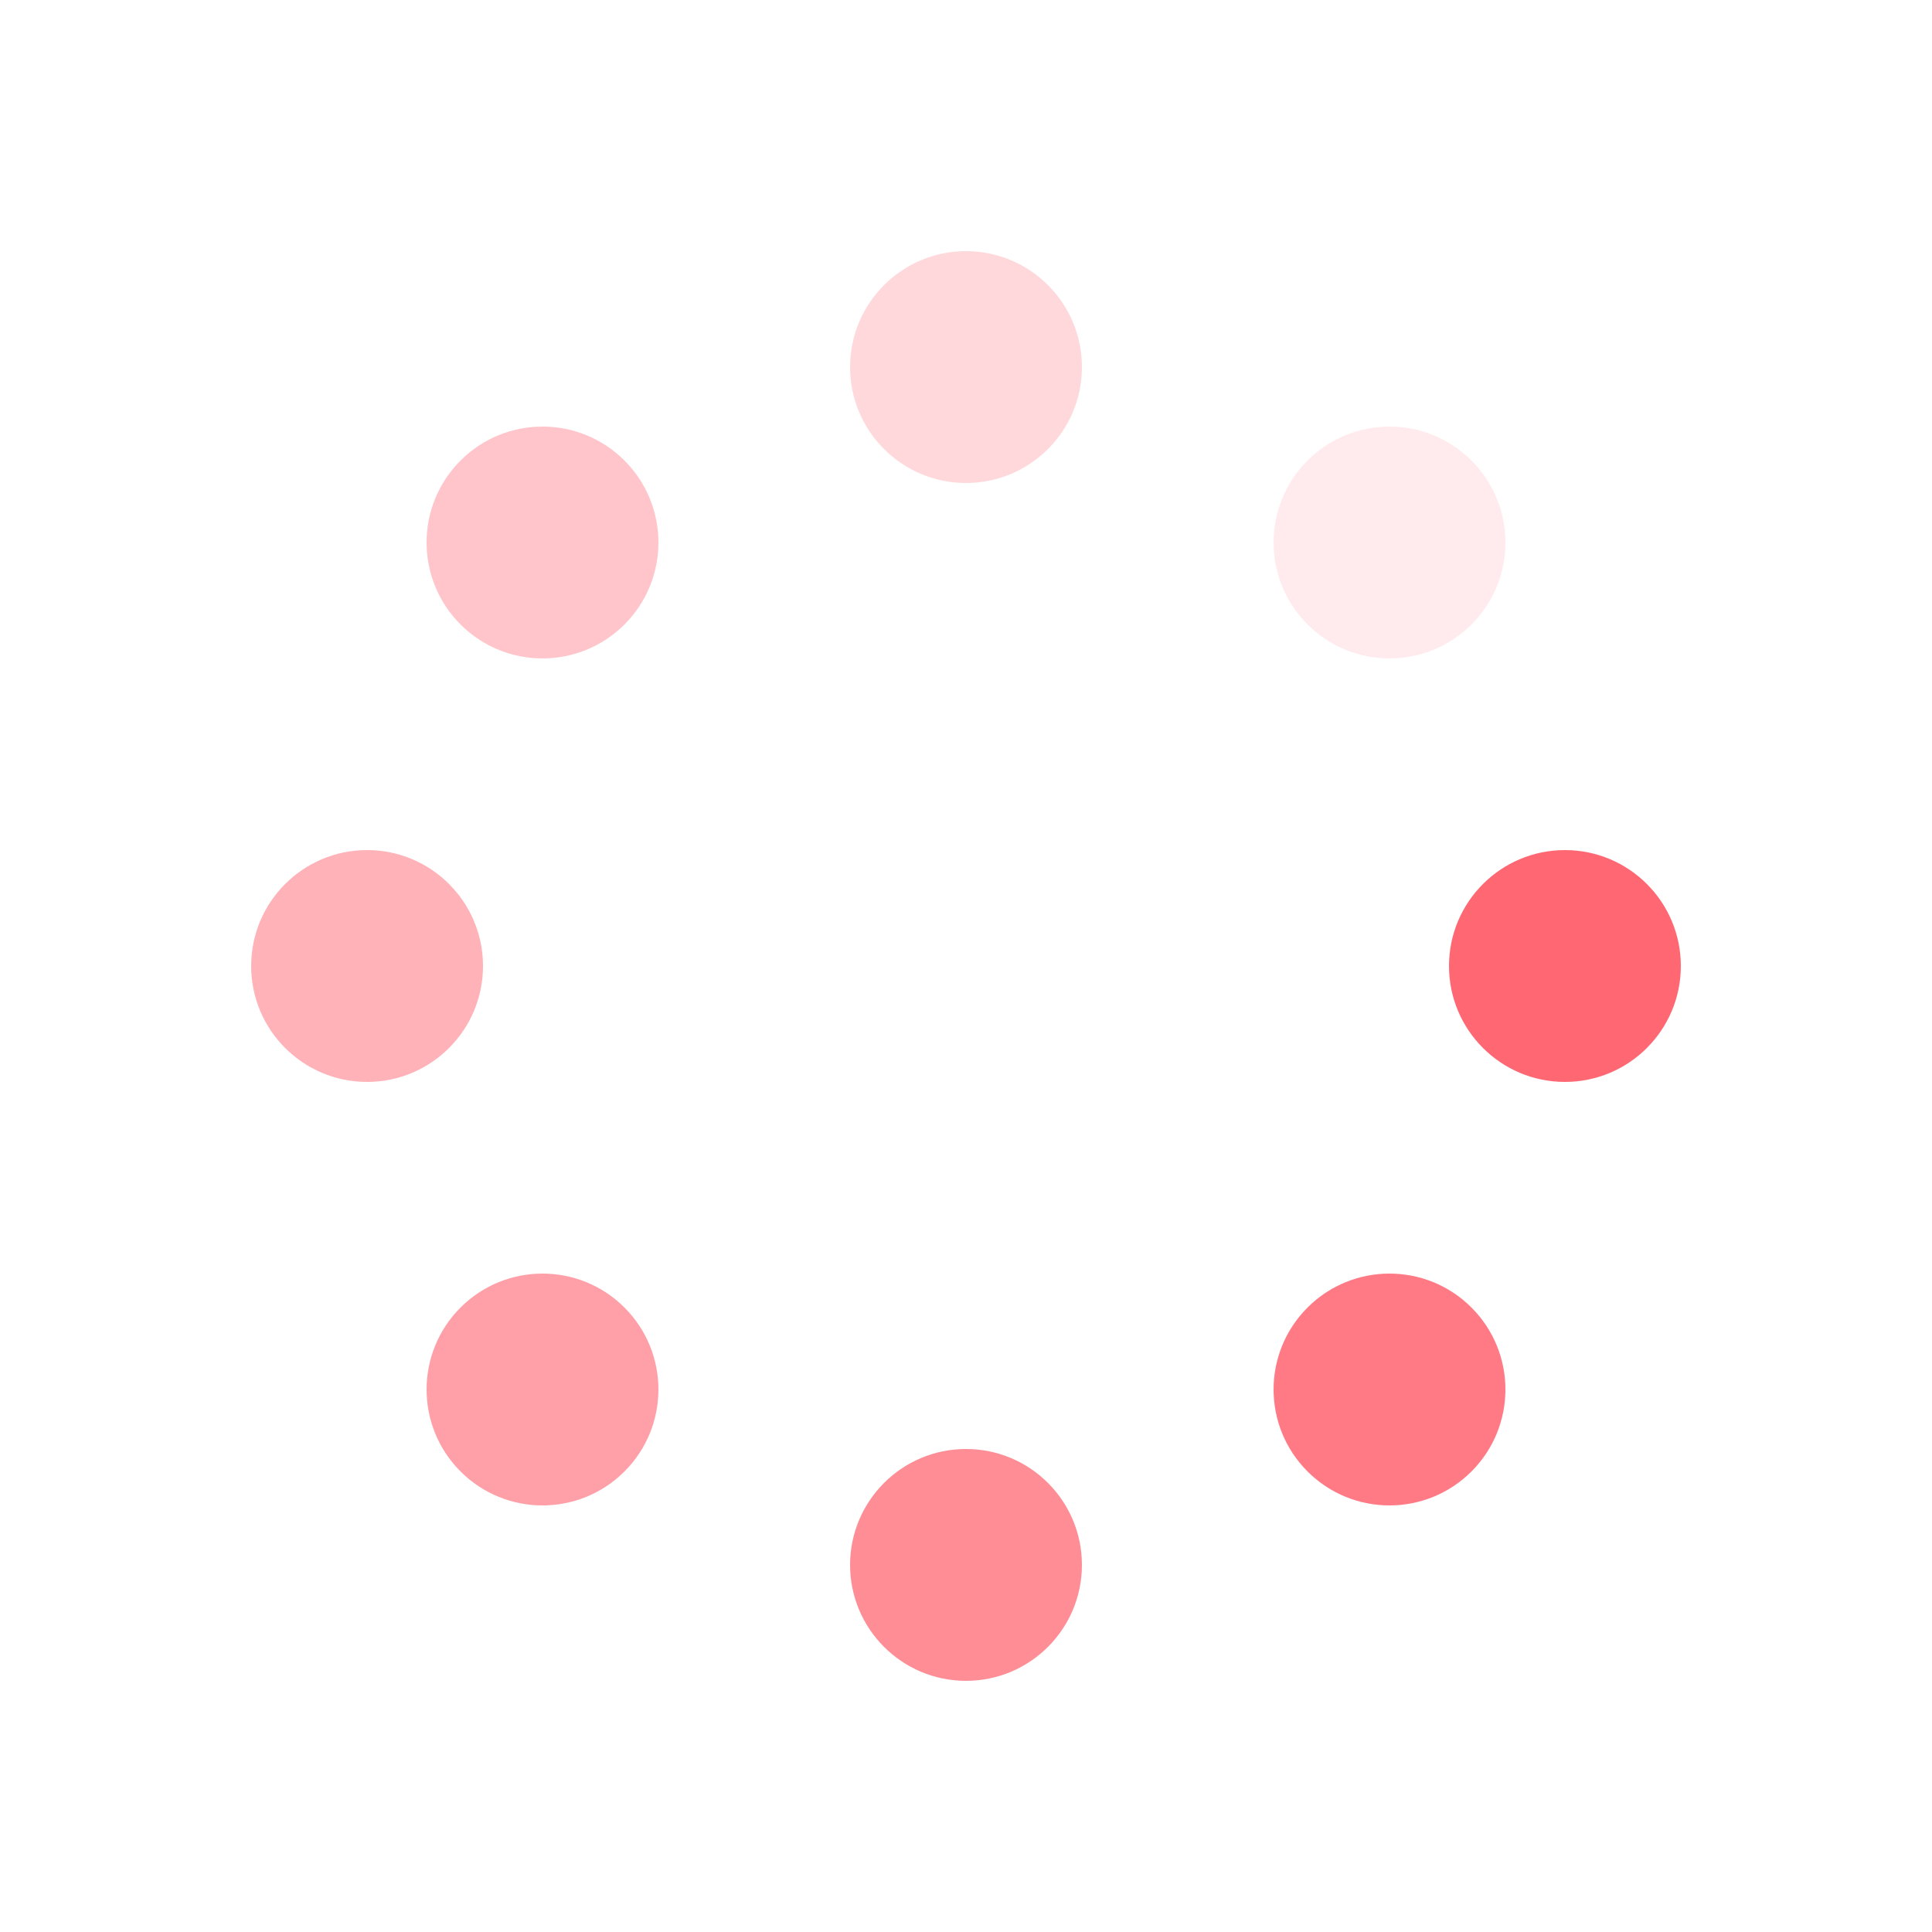
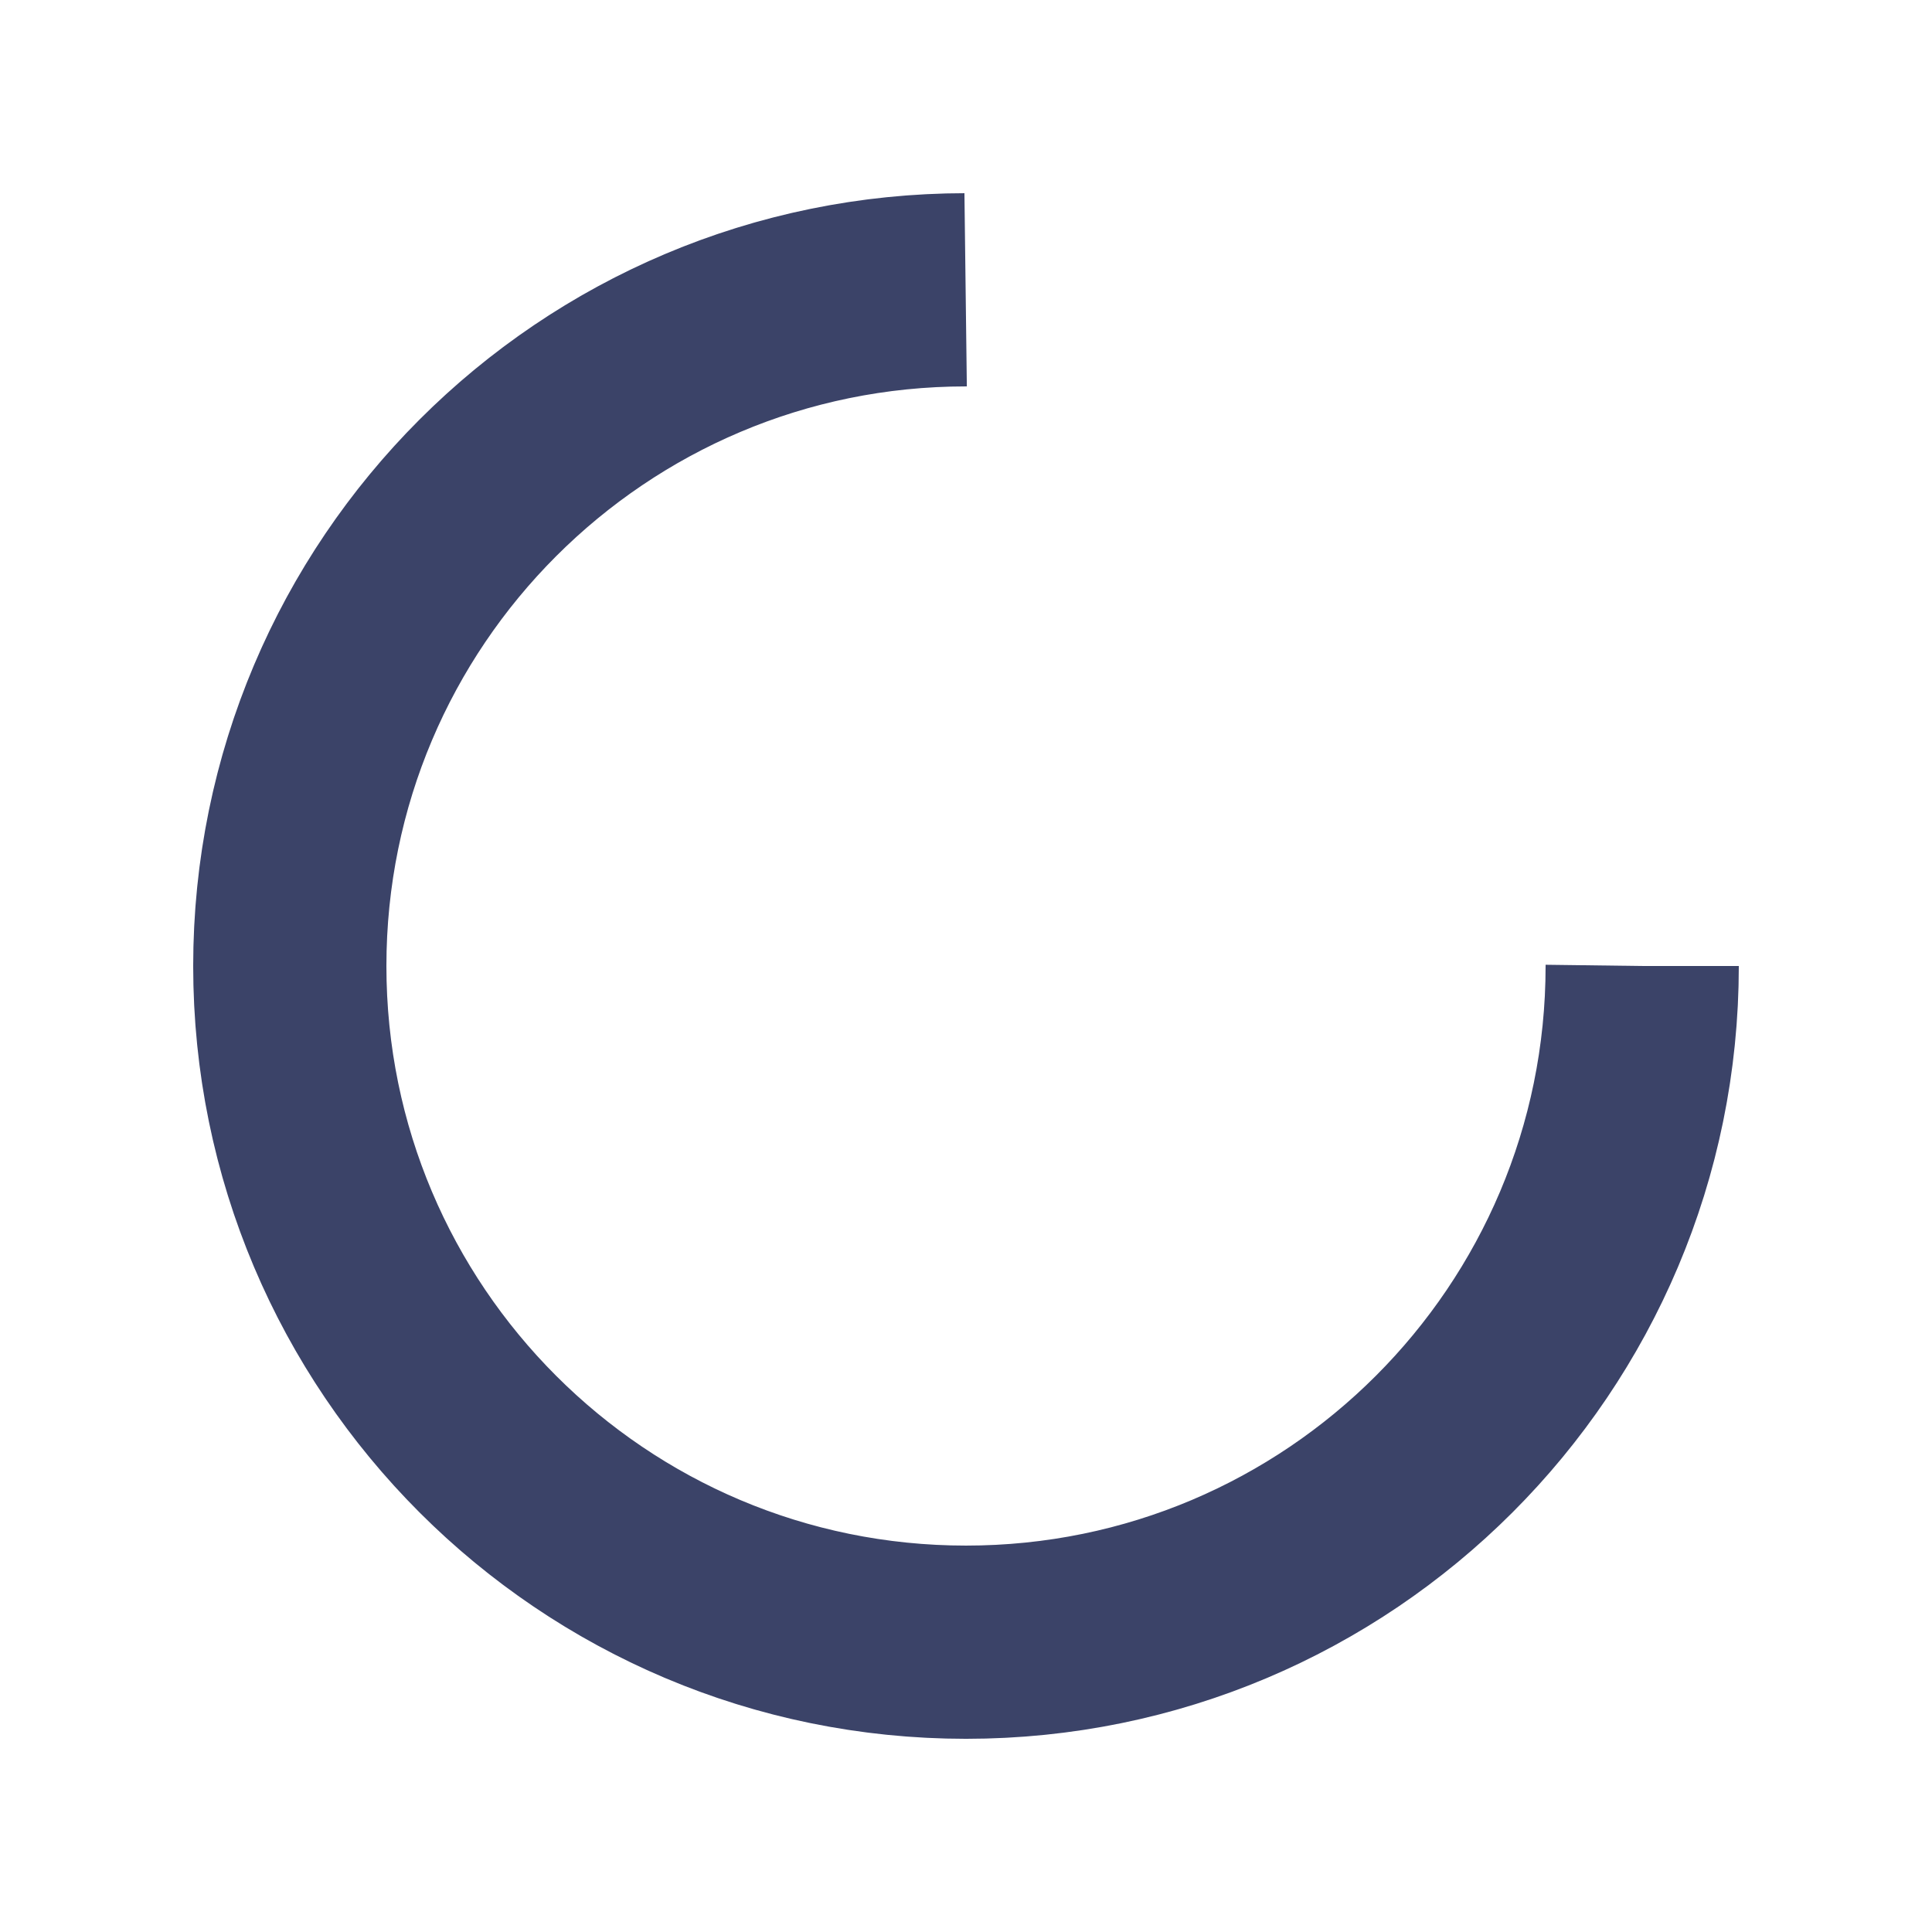
- <svg xmlns="http://www.w3.org/2000/svg" style="margin: auto; background: none; display: block; shape-rendering: auto;" width="98px" height="98px" viewBox="0 0 100 100" preserveAspectRatio="xMidYMid">
-   <g transform="translate(81,50)">
-     <g transform="rotate(0)">
-       <circle cx="0" cy="0" r="6" fill="#ff6773" fill-opacity="1">
-         <animateTransform attributeName="transform" type="scale" begin="-0.875s" values="0.26 0.26;1 1" keyTimes="0;1" dur="1s" repeatCount="indefinite" />
-         <animate attributeName="fill-opacity" keyTimes="0;1" dur="1s" repeatCount="indefinite" values="1;0" begin="-0.875s" />
-       </circle>
-     </g>
-   </g>
-   <g transform="translate(71.92031,71.92031)">
-     <g transform="rotate(45)">
-       <circle cx="0" cy="0" r="6" fill="#ff6773" fill-opacity="0.875">
-         <animateTransform attributeName="transform" type="scale" begin="-0.75s" values="0.26 0.26;1 1" keyTimes="0;1" dur="1s" repeatCount="indefinite" />
-         <animate attributeName="fill-opacity" keyTimes="0;1" dur="1s" repeatCount="indefinite" values="1;0" begin="-0.75s" />
-       </circle>
-     </g>
-   </g>
-   <g transform="translate(50,81)">
-     <g transform="rotate(90)">
-       <circle cx="0" cy="0" r="6" fill="#ff6773" fill-opacity="0.75">
-         <animateTransform attributeName="transform" type="scale" begin="-0.625s" values="0.26 0.26;1 1" keyTimes="0;1" dur="1s" repeatCount="indefinite" />
-         <animate attributeName="fill-opacity" keyTimes="0;1" dur="1s" repeatCount="indefinite" values="1;0" begin="-0.625s" />
-       </circle>
-     </g>
-   </g>
-   <g transform="translate(28.07969,71.92031)">
-     <g transform="rotate(135)">
-       <circle cx="0" cy="0" r="6" fill="#ff6773" fill-opacity="0.625">
-         <animateTransform attributeName="transform" type="scale" begin="-0.5s" values="0.26 0.26;1 1" keyTimes="0;1" dur="1s" repeatCount="indefinite" />
-         <animate attributeName="fill-opacity" keyTimes="0;1" dur="1s" repeatCount="indefinite" values="1;0" begin="-0.5s" />
-       </circle>
-     </g>
-   </g>
-   <g transform="translate(19,50)">
-     <g transform="rotate(180)">
-       <circle cx="0" cy="0" r="6" fill="#ff6773" fill-opacity="0.5">
-         <animateTransform attributeName="transform" type="scale" begin="-0.375s" values="0.26 0.26;1 1" keyTimes="0;1" dur="1s" repeatCount="indefinite" />
-         <animate attributeName="fill-opacity" keyTimes="0;1" dur="1s" repeatCount="indefinite" values="1;0" begin="-0.375s" />
-       </circle>
-     </g>
-   </g>
-   <g transform="translate(28.07969,28.07969)">
-     <g transform="rotate(225)">
-       <circle cx="0" cy="0" r="6" fill="#ff6773" fill-opacity="0.375">
-         <animateTransform attributeName="transform" type="scale" begin="-0.25s" values="0.26 0.26;1 1" keyTimes="0;1" dur="1s" repeatCount="indefinite" />
-         <animate attributeName="fill-opacity" keyTimes="0;1" dur="1s" repeatCount="indefinite" values="1;0" begin="-0.25s" />
-       </circle>
-     </g>
-   </g>
-   <g transform="translate(50,19)">
-     <g transform="rotate(270)">
-       <circle cx="0" cy="0" r="6" fill="#ff6773" fill-opacity="0.25">
-         <animateTransform attributeName="transform" type="scale" begin="-0.125s" values="0.26 0.26;1 1" keyTimes="0;1" dur="1s" repeatCount="indefinite" />
-         <animate attributeName="fill-opacity" keyTimes="0;1" dur="1s" repeatCount="indefinite" values="1;0" begin="-0.125s" />
-       </circle>
-     </g>
-   </g>
-   <g transform="translate(71.92031,28.07969)">
-     <g transform="rotate(315)">
-       <circle cx="0" cy="0" r="6" fill="#ff6773" fill-opacity="0.125">
-         <animateTransform attributeName="transform" type="scale" begin="0s" values="0.26 0.26;1 1" keyTimes="0;1" dur="1s" repeatCount="indefinite" />
-         <animate attributeName="fill-opacity" keyTimes="0;1" dur="1s" repeatCount="indefinite" values="1;0" begin="0s" />
-       </circle>
-     </g>
-   </g>
+ <svg xmlns="http://www.w3.org/2000/svg" style="margin: auto; background: rgb(241, 242, 243); display: block; shape-rendering: auto;" width="70px" height="70px" viewBox="0 0 100 100" preserveAspectRatio="xMidYMid">
+   <circle cx="50" cy="50" fill="none" stroke="#3b4368" stroke-width="10" r="35" stroke-dasharray="164.934 56.978">
+     <animateTransform attributeName="transform" type="rotate" repeatCount="indefinite" dur="1s" values="0 50 50;360 50 50" keyTimes="0;1" />
+   </circle>
</svg>
